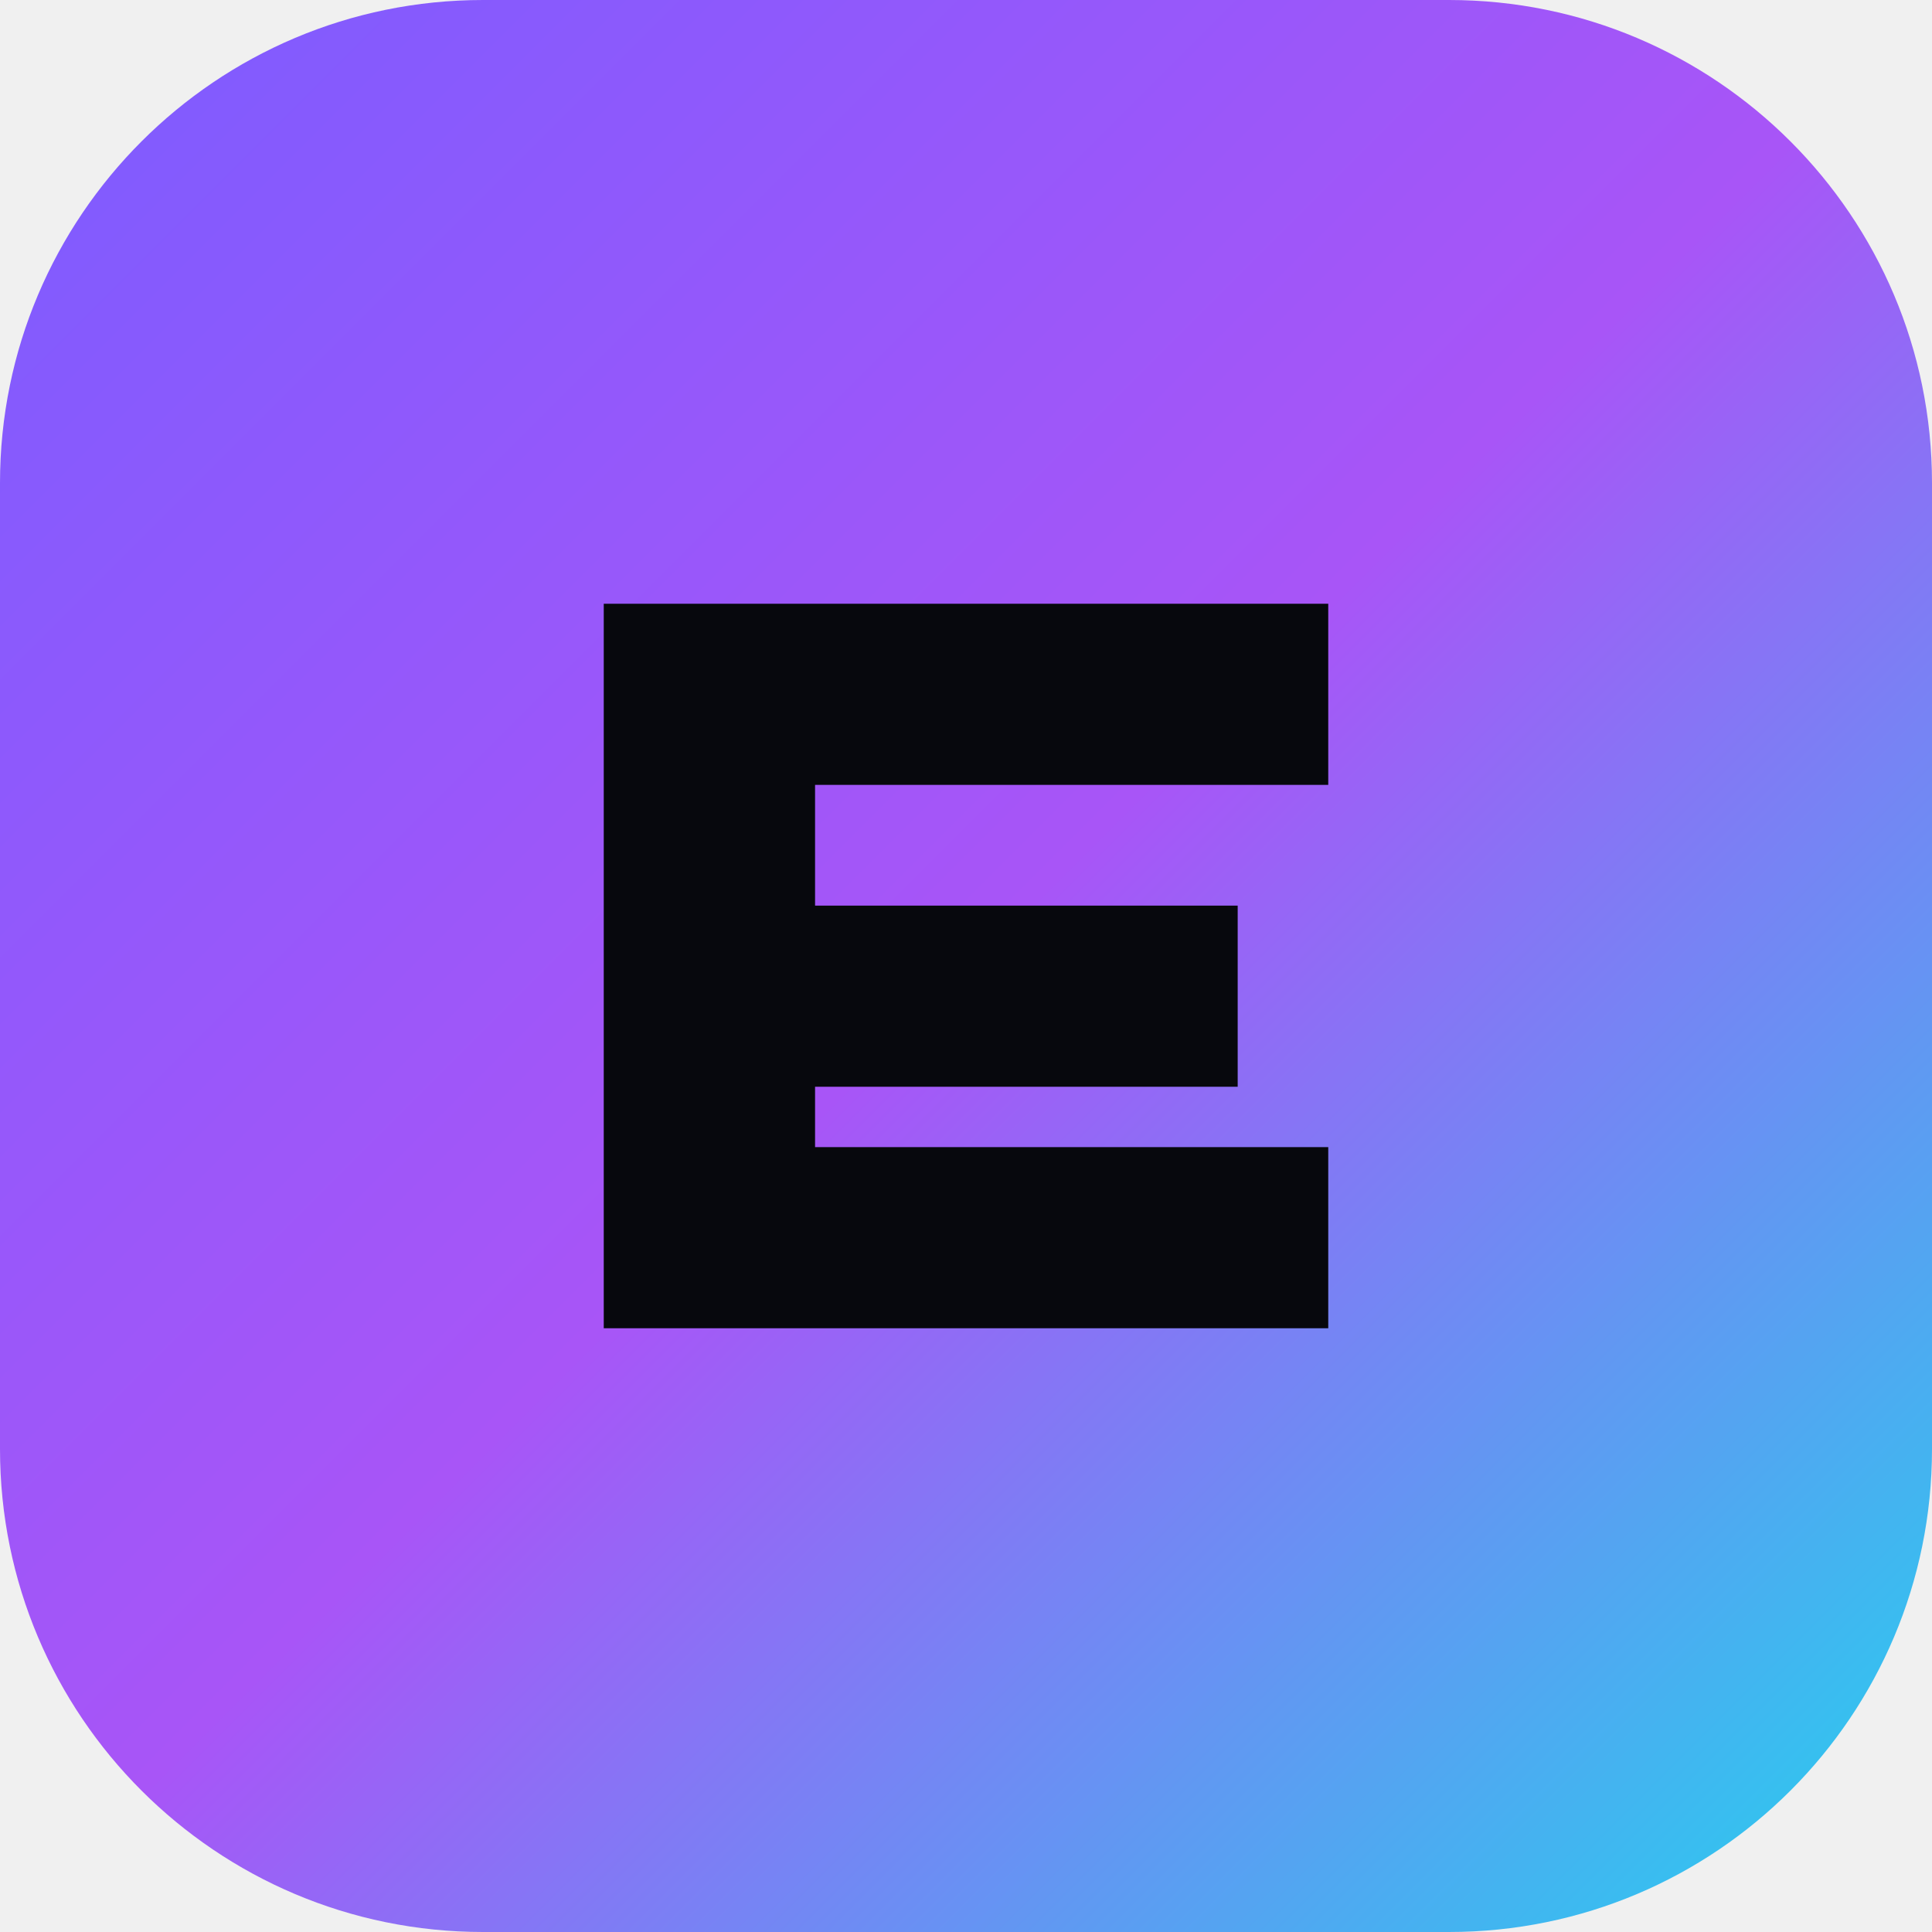
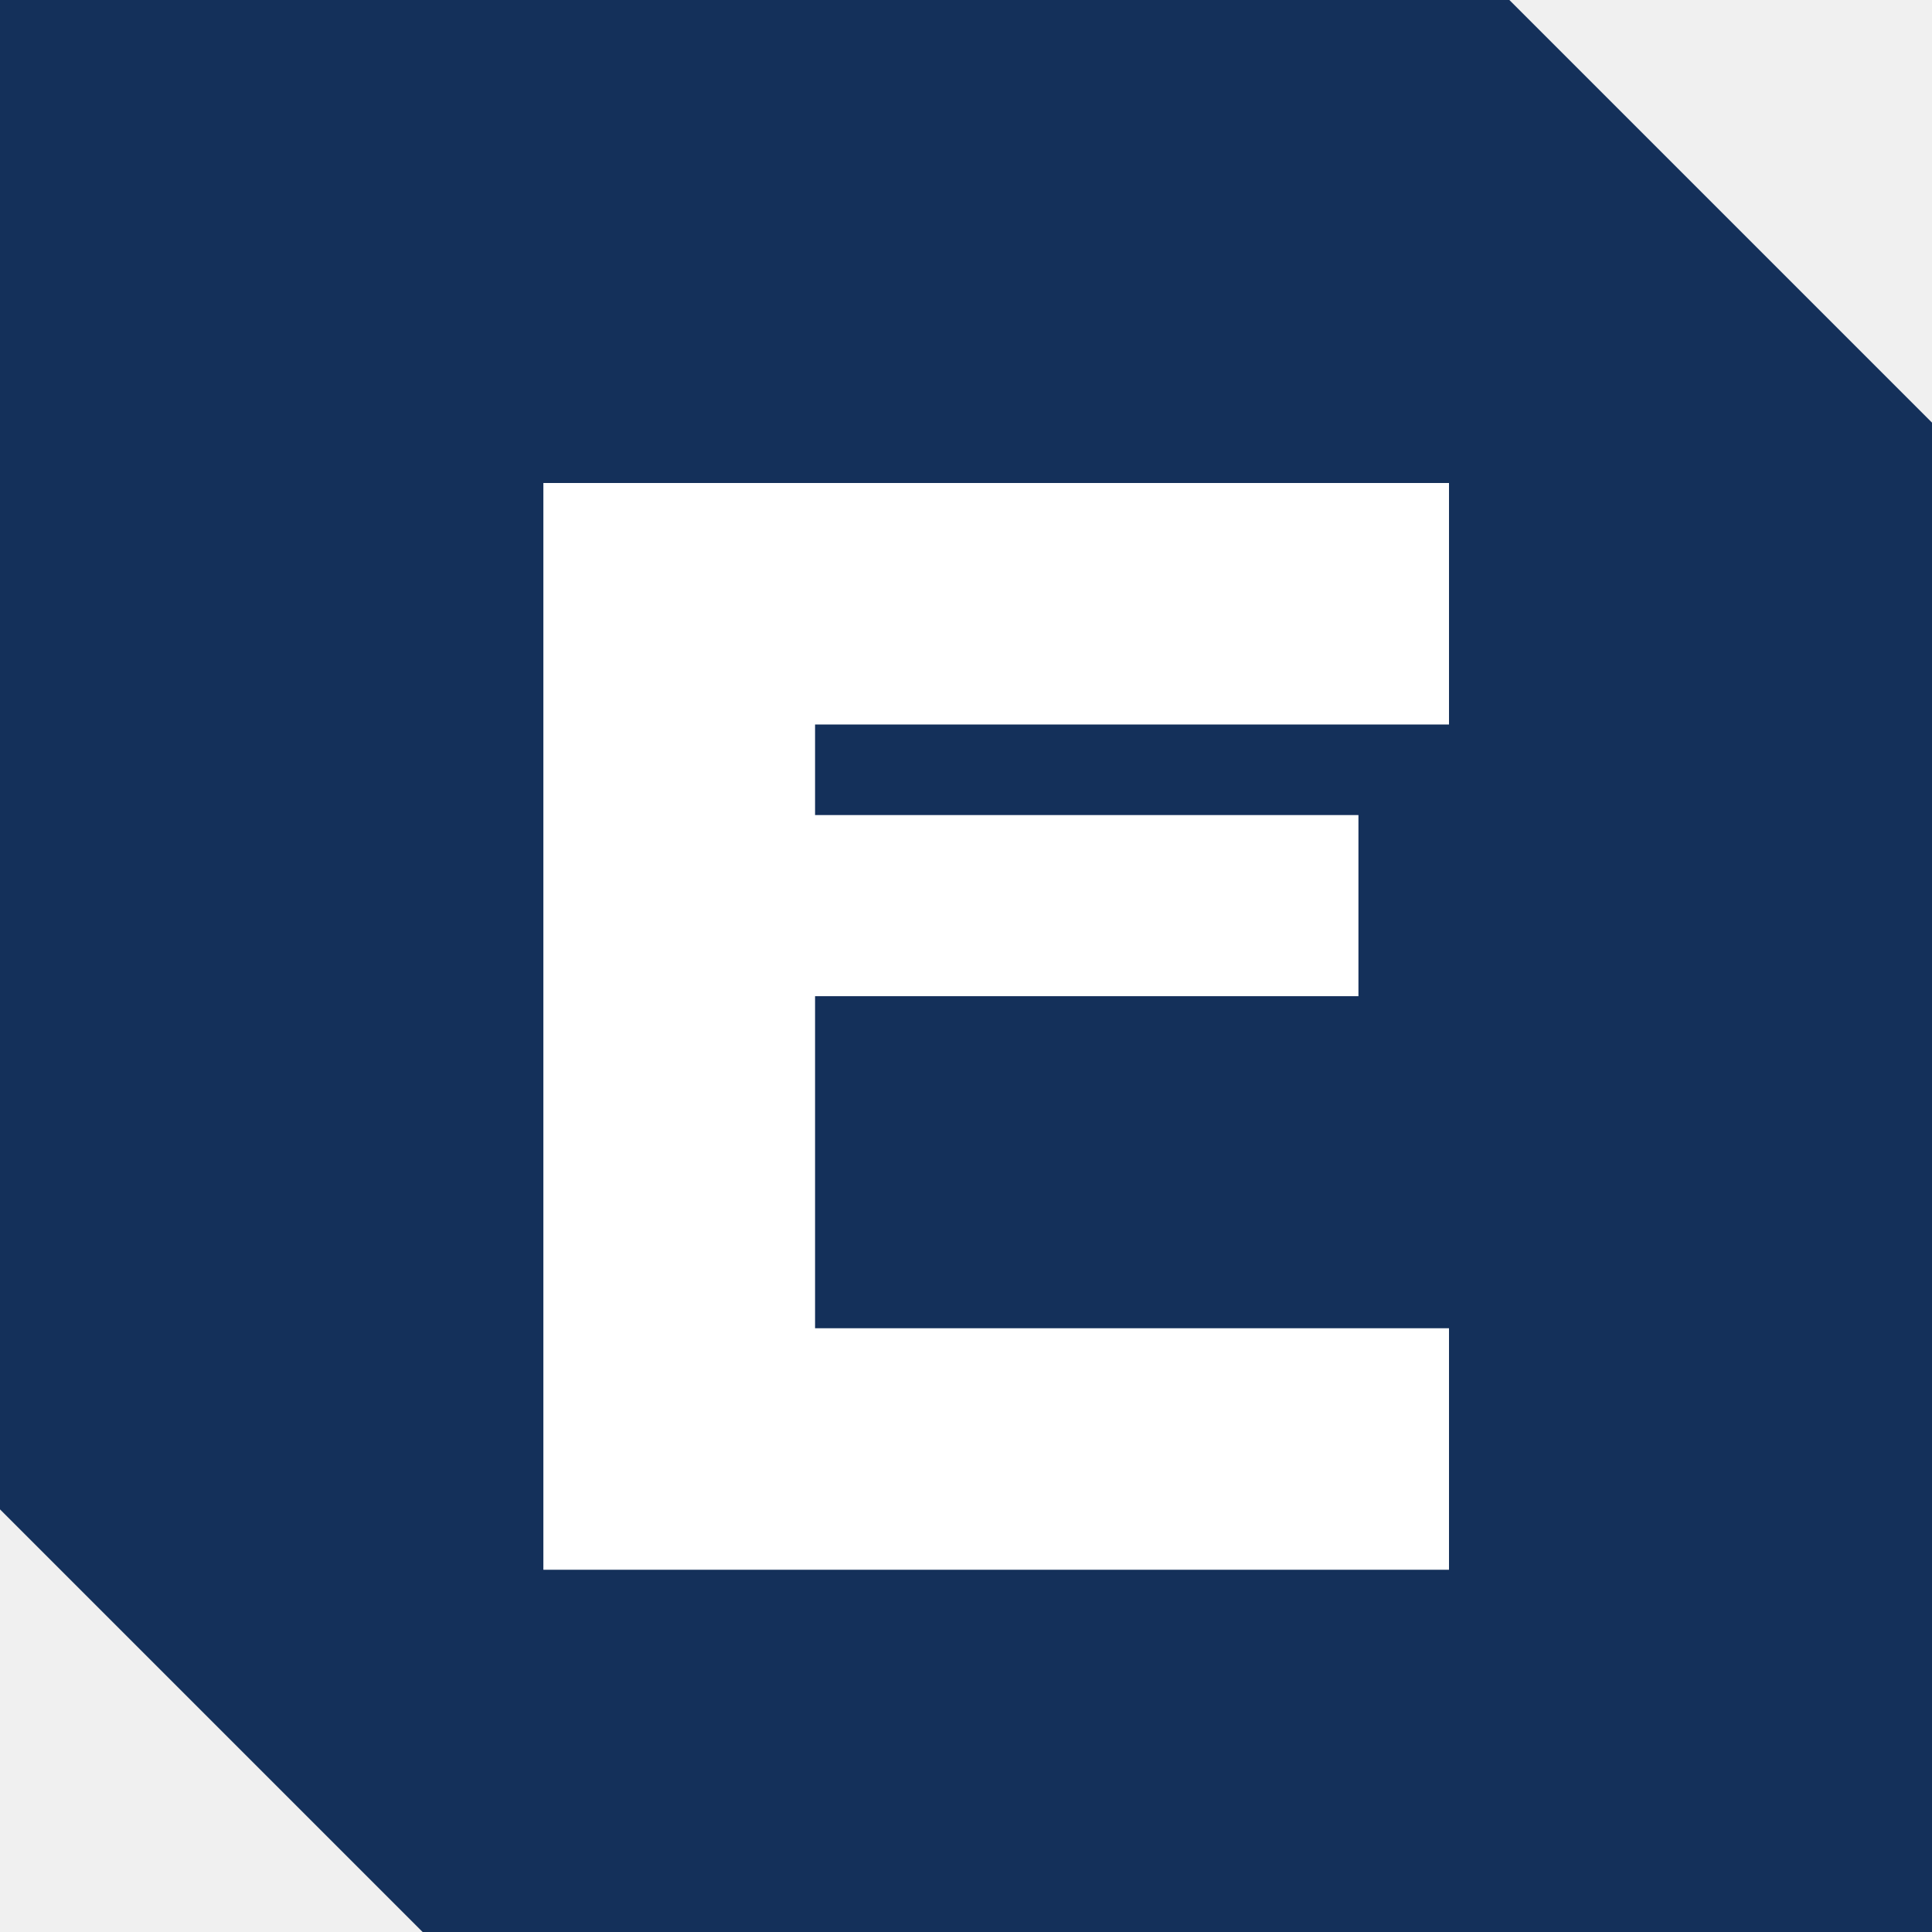
<svg xmlns="http://www.w3.org/2000/svg" viewBox="0 0 64 64">
-   <defs>
-     <linearGradient id="g" x1="0" y1="0" x2="1" y2="1">
-       <stop offset="0" stop-color="#7c5cff" />
-       <stop offset="0.5" stop-color="#a855f7" />
-       <stop offset="1" stop-color="#22d3ee" />
-     </linearGradient>
-   </defs>
-   <rect width="64" height="64" rx="16" fill="url(#g)" />
-   <path d="M20 44V20h24v6H27v4h14v6H27v2h17v6z" fill="#07080d" />
+   <polygon points="0,0 50,0 64,14 64,64 14,64 0,50" fill="#14305A" />
+   <path d="M18,16H48V24H27V27H45V33H27V44H48V52H18Z" fill="#fff" />
</svg>
